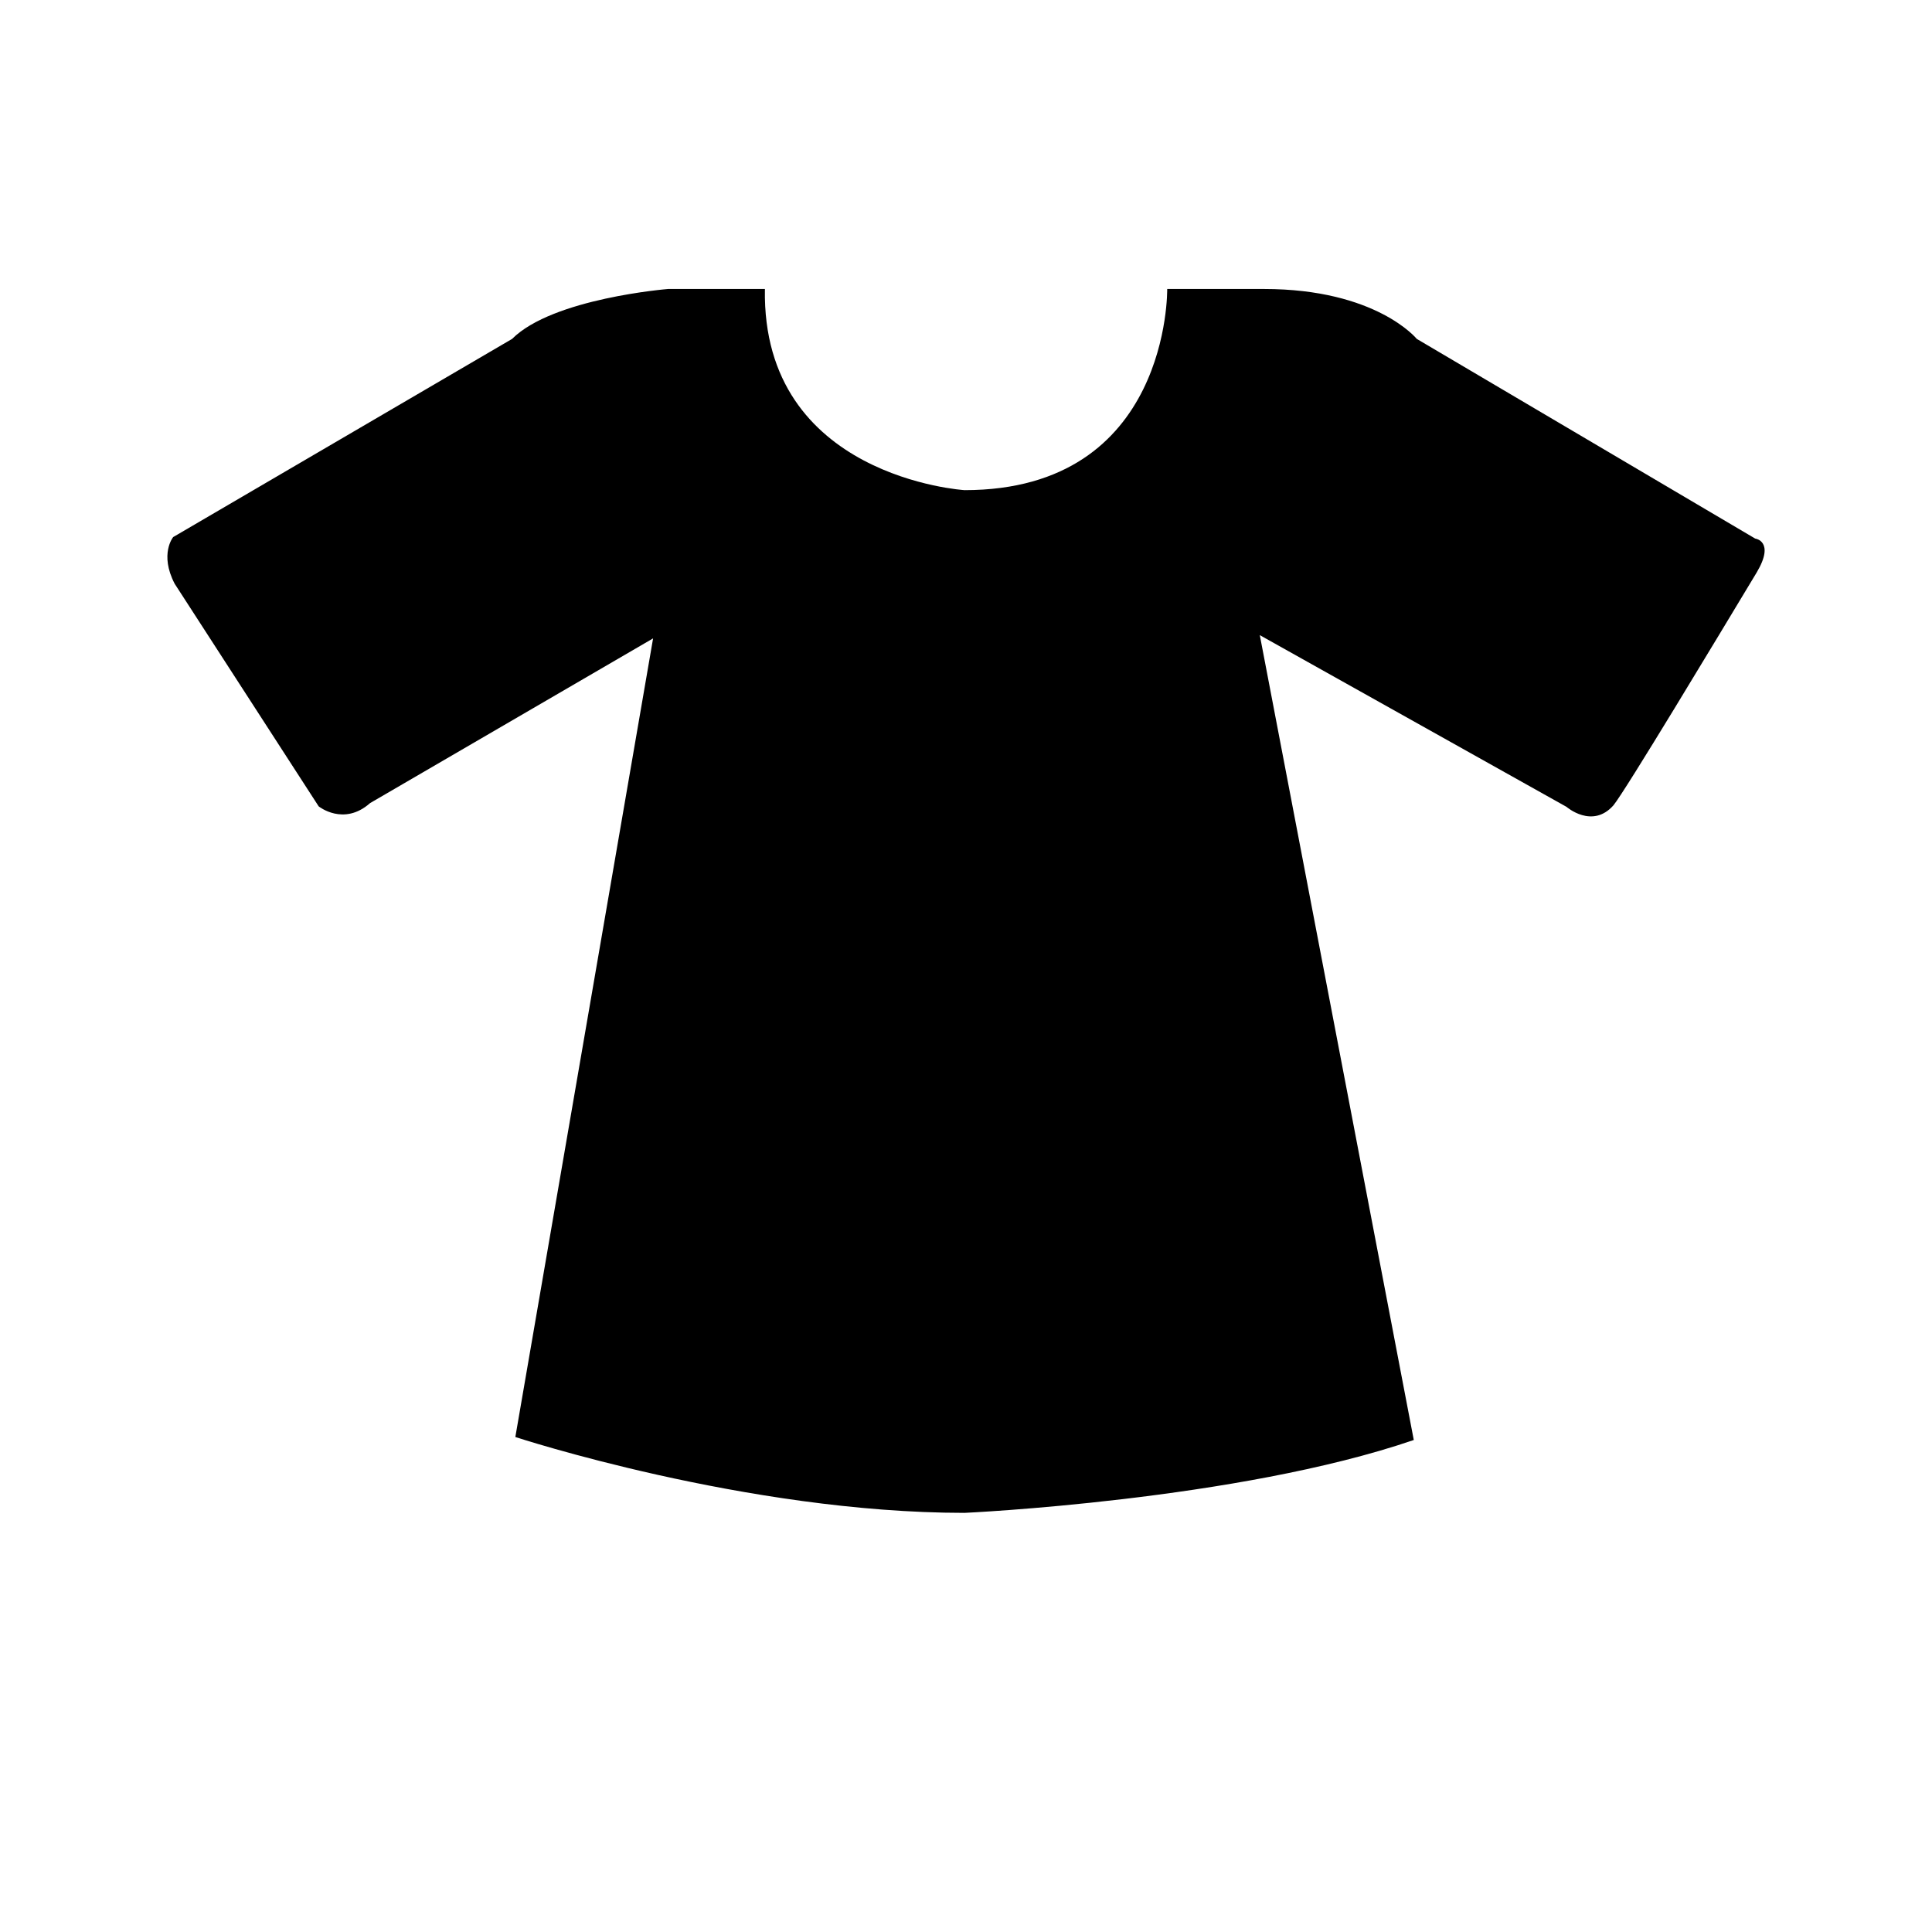
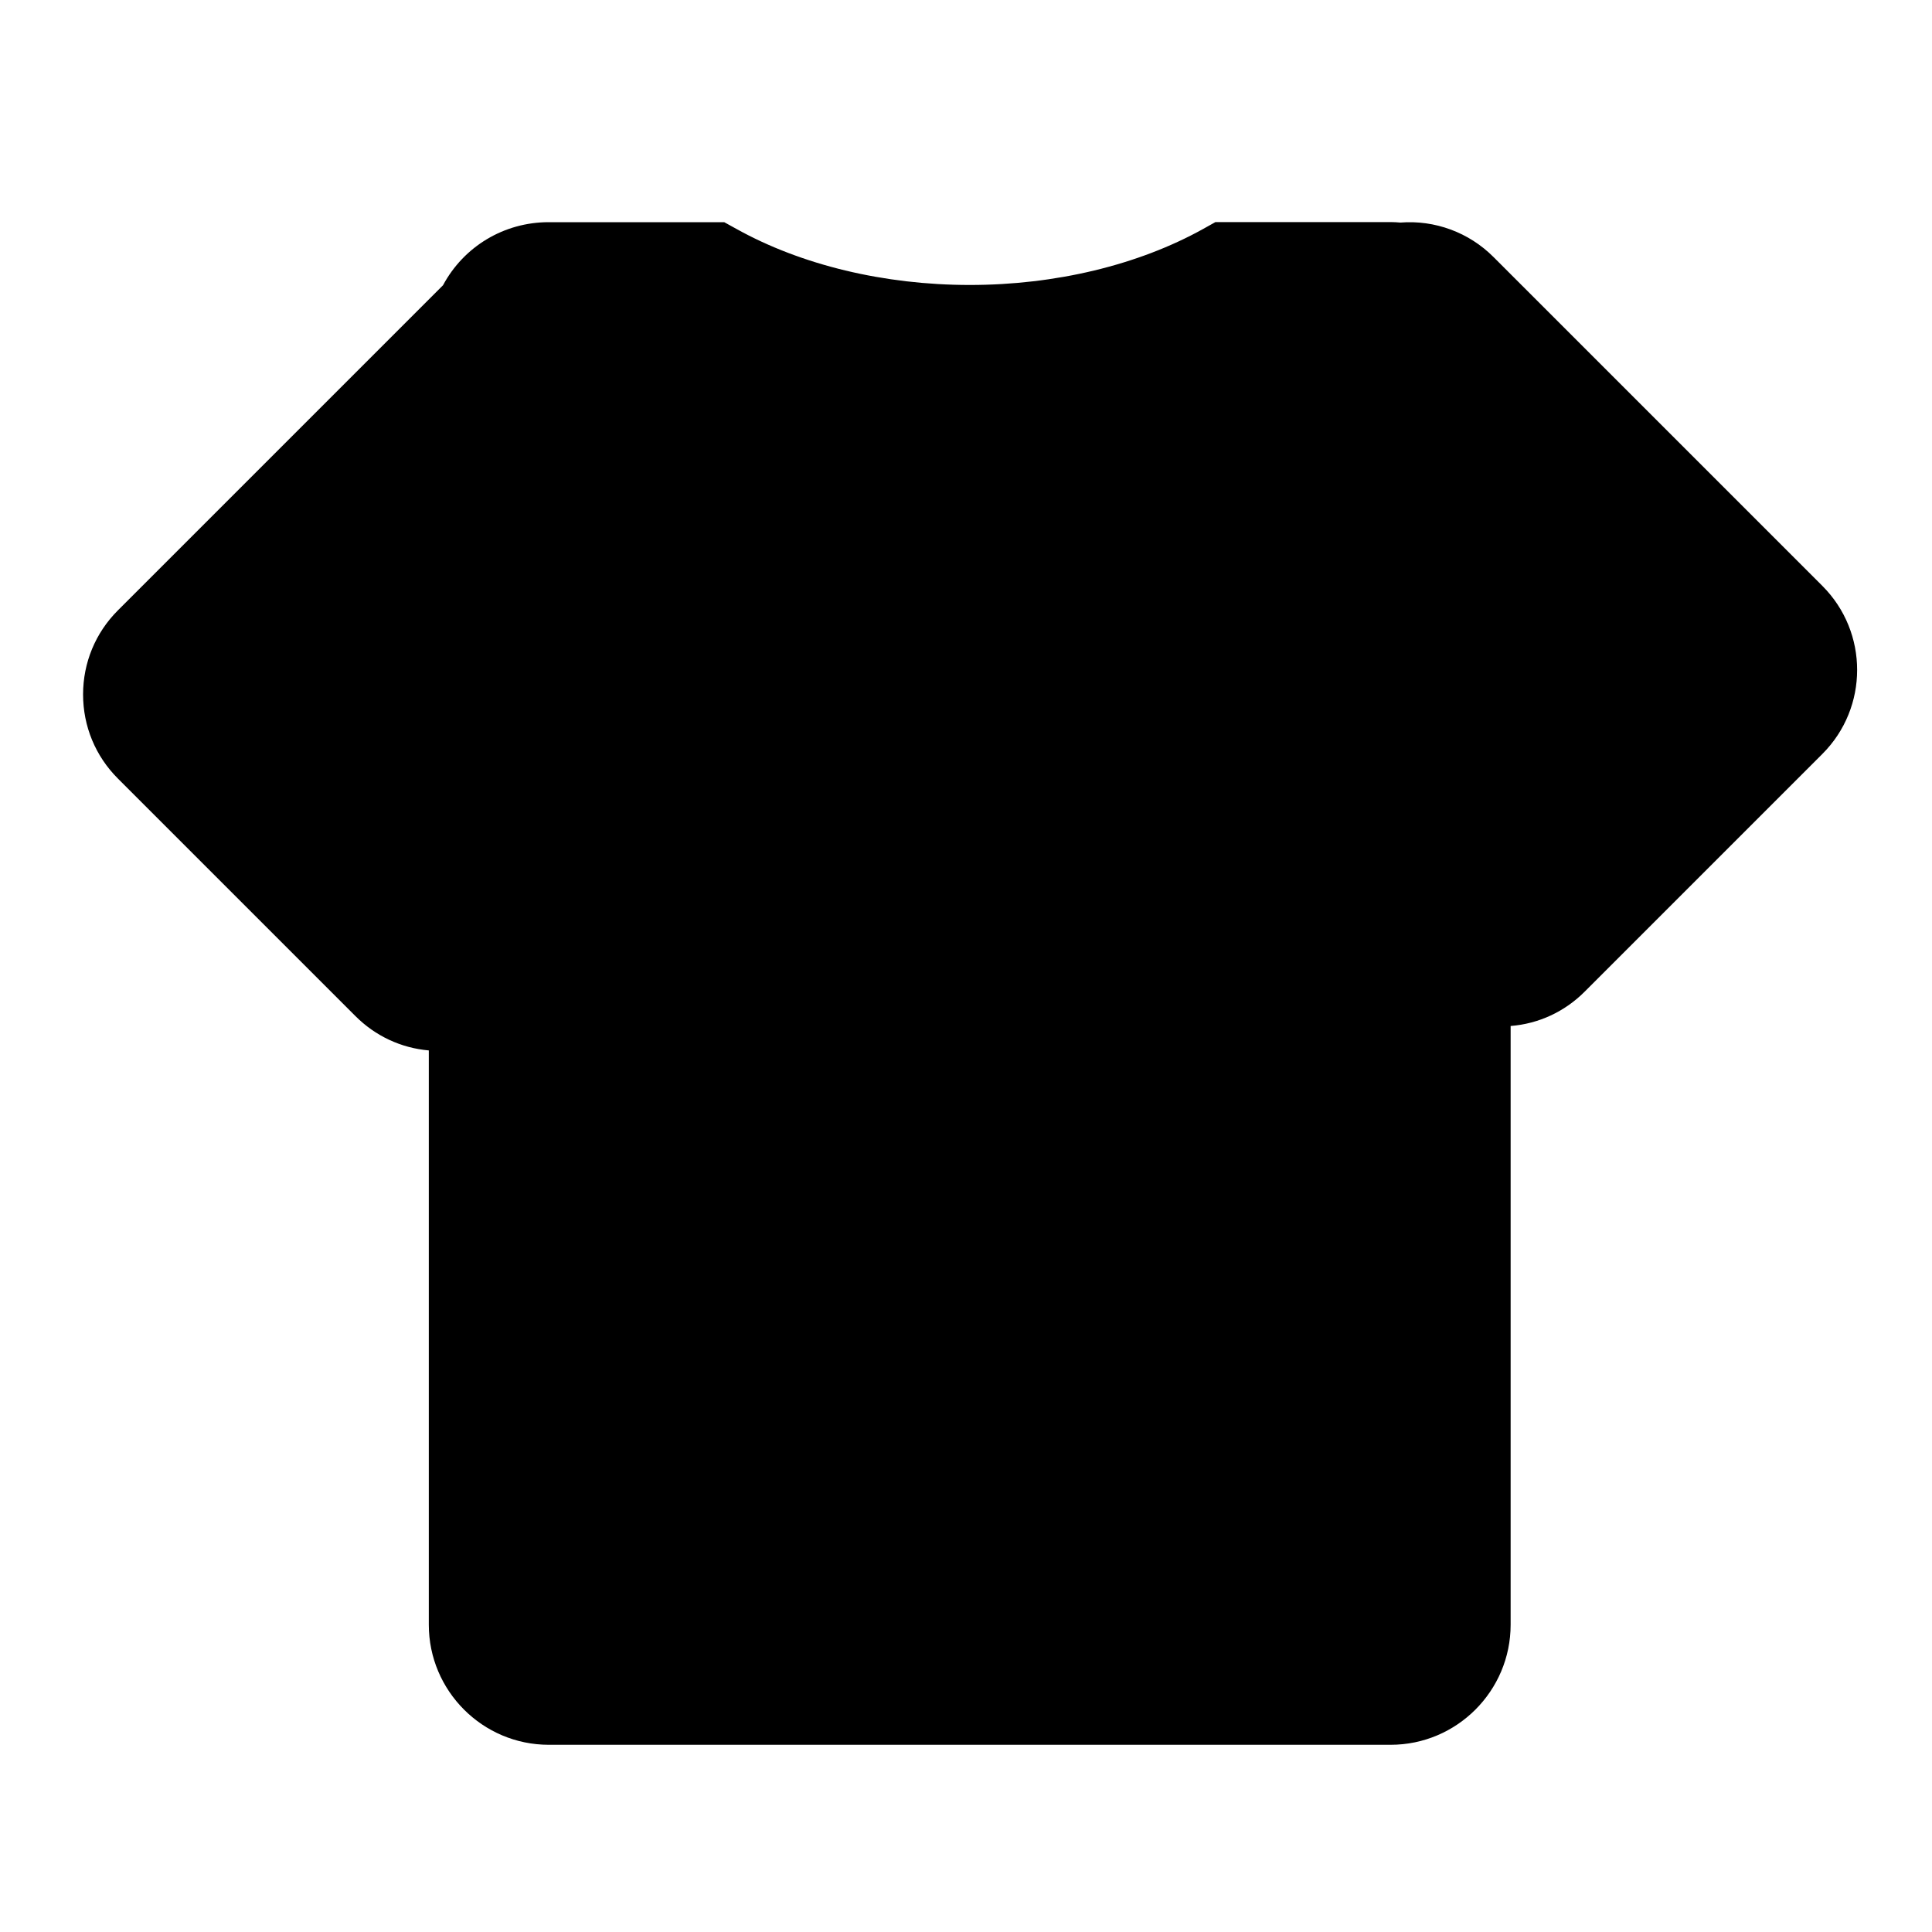
- <svg xmlns="http://www.w3.org/2000/svg" t="1614309217646" class="icon" viewBox="0 0 1024 1024" version="1.1" p-id="5745" width="200" height="200">
+ <svg xmlns="http://www.w3.org/2000/svg" t="1614320068869" class="icon" viewBox="0 0 1024 1024" version="1.1" p-id="1756" width="200" height="200">
  <defs>
    <style type="text/css" />
  </defs>
-   <path d="M273.142 761.644l73.008-423.283-150.003 87.298c-14.014 12.432-27.244 1.725-27.244 1.725L92.578 309.393c-8.202-15.746-0.791-24.737-0.791-24.737l179.636-105.028c21.556-21.567 82.673-26.457 82.673-26.457l51.322 0c-1.719 100.005 105.817 106.614 105.817 106.614 109.131 0 107.41-106.614 107.41-106.614l51.322 0c59.523 0 80.959 26.457 80.959 26.457l179.355 105.824c0 0 10.713 1.312 0.791 17.985-20.892 34.659-69.703 115.872-75.921 123.415-11.246 12.696-24.864 0.797-24.864 0.797L667.72 336.635l81.613 426.59c-93.255 32.01-238.099 38.625-238.099 38.625C395.494 801.85 273.142 761.644 273.142 761.644L273.142 761.644zM273.142 761.644" p-id="5746" />
+   <path d="M965.888 310.528L791.552 136.192a62.771 62.771 0 0 0-49.357-18.227 58.88 58.88 0 0 0-5.12-0.256h-92.877l-6.502 3.635c-34.458 19.149-78.336 29.696-123.699 29.696-45.312 0-89.242-10.547-123.648-29.696l-6.502-3.584H290.816c-23.706 0-45.005 12.902-56.013 33.434L62.464 323.533c-11.878 11.878-18.432 27.699-18.432 44.544 0 16.845 6.554 32.666 18.432 44.544l125.952 125.952c10.547 10.547 24.166 16.896 38.861 18.176v304.384c0 35.072 28.518 63.642 63.59 63.642h446.208c35.072 0 63.59-28.57 63.59-63.642v-317.338c14.848-1.178 28.672-7.578 39.27-18.227l125.952-125.952c24.576-24.576 24.576-64.512 0-89.088z" p-id="1757" />
</svg>
